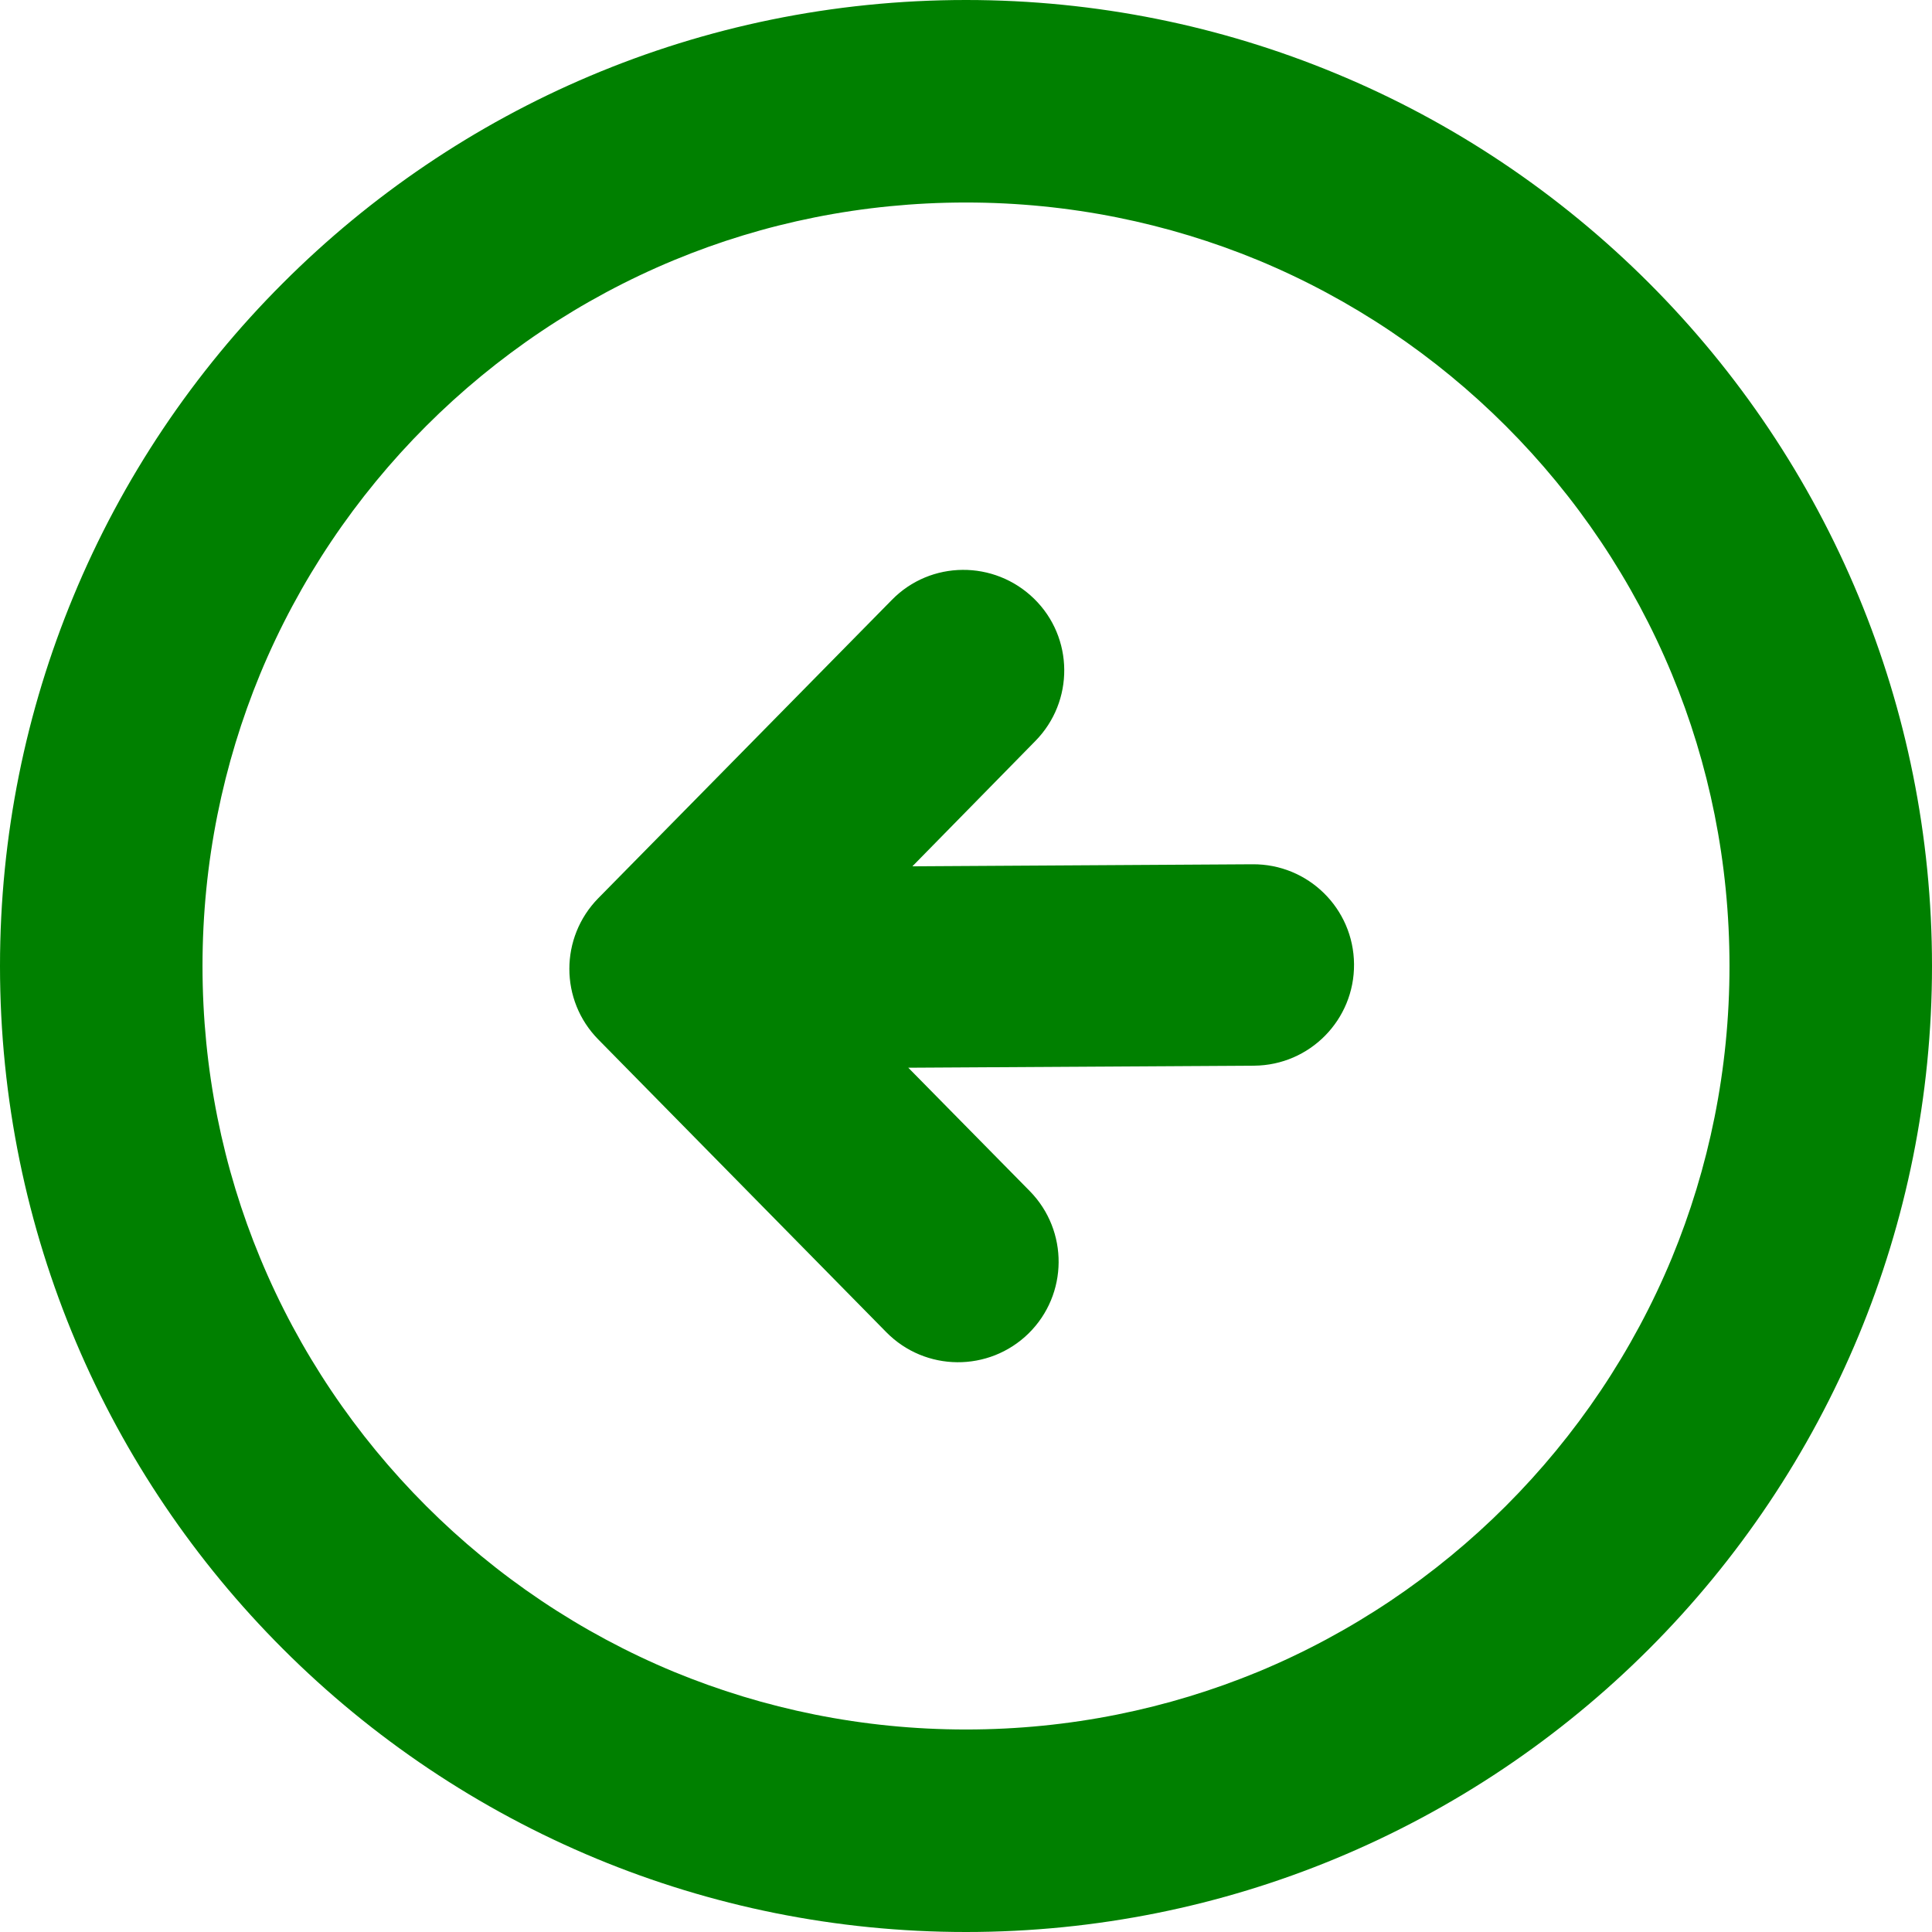
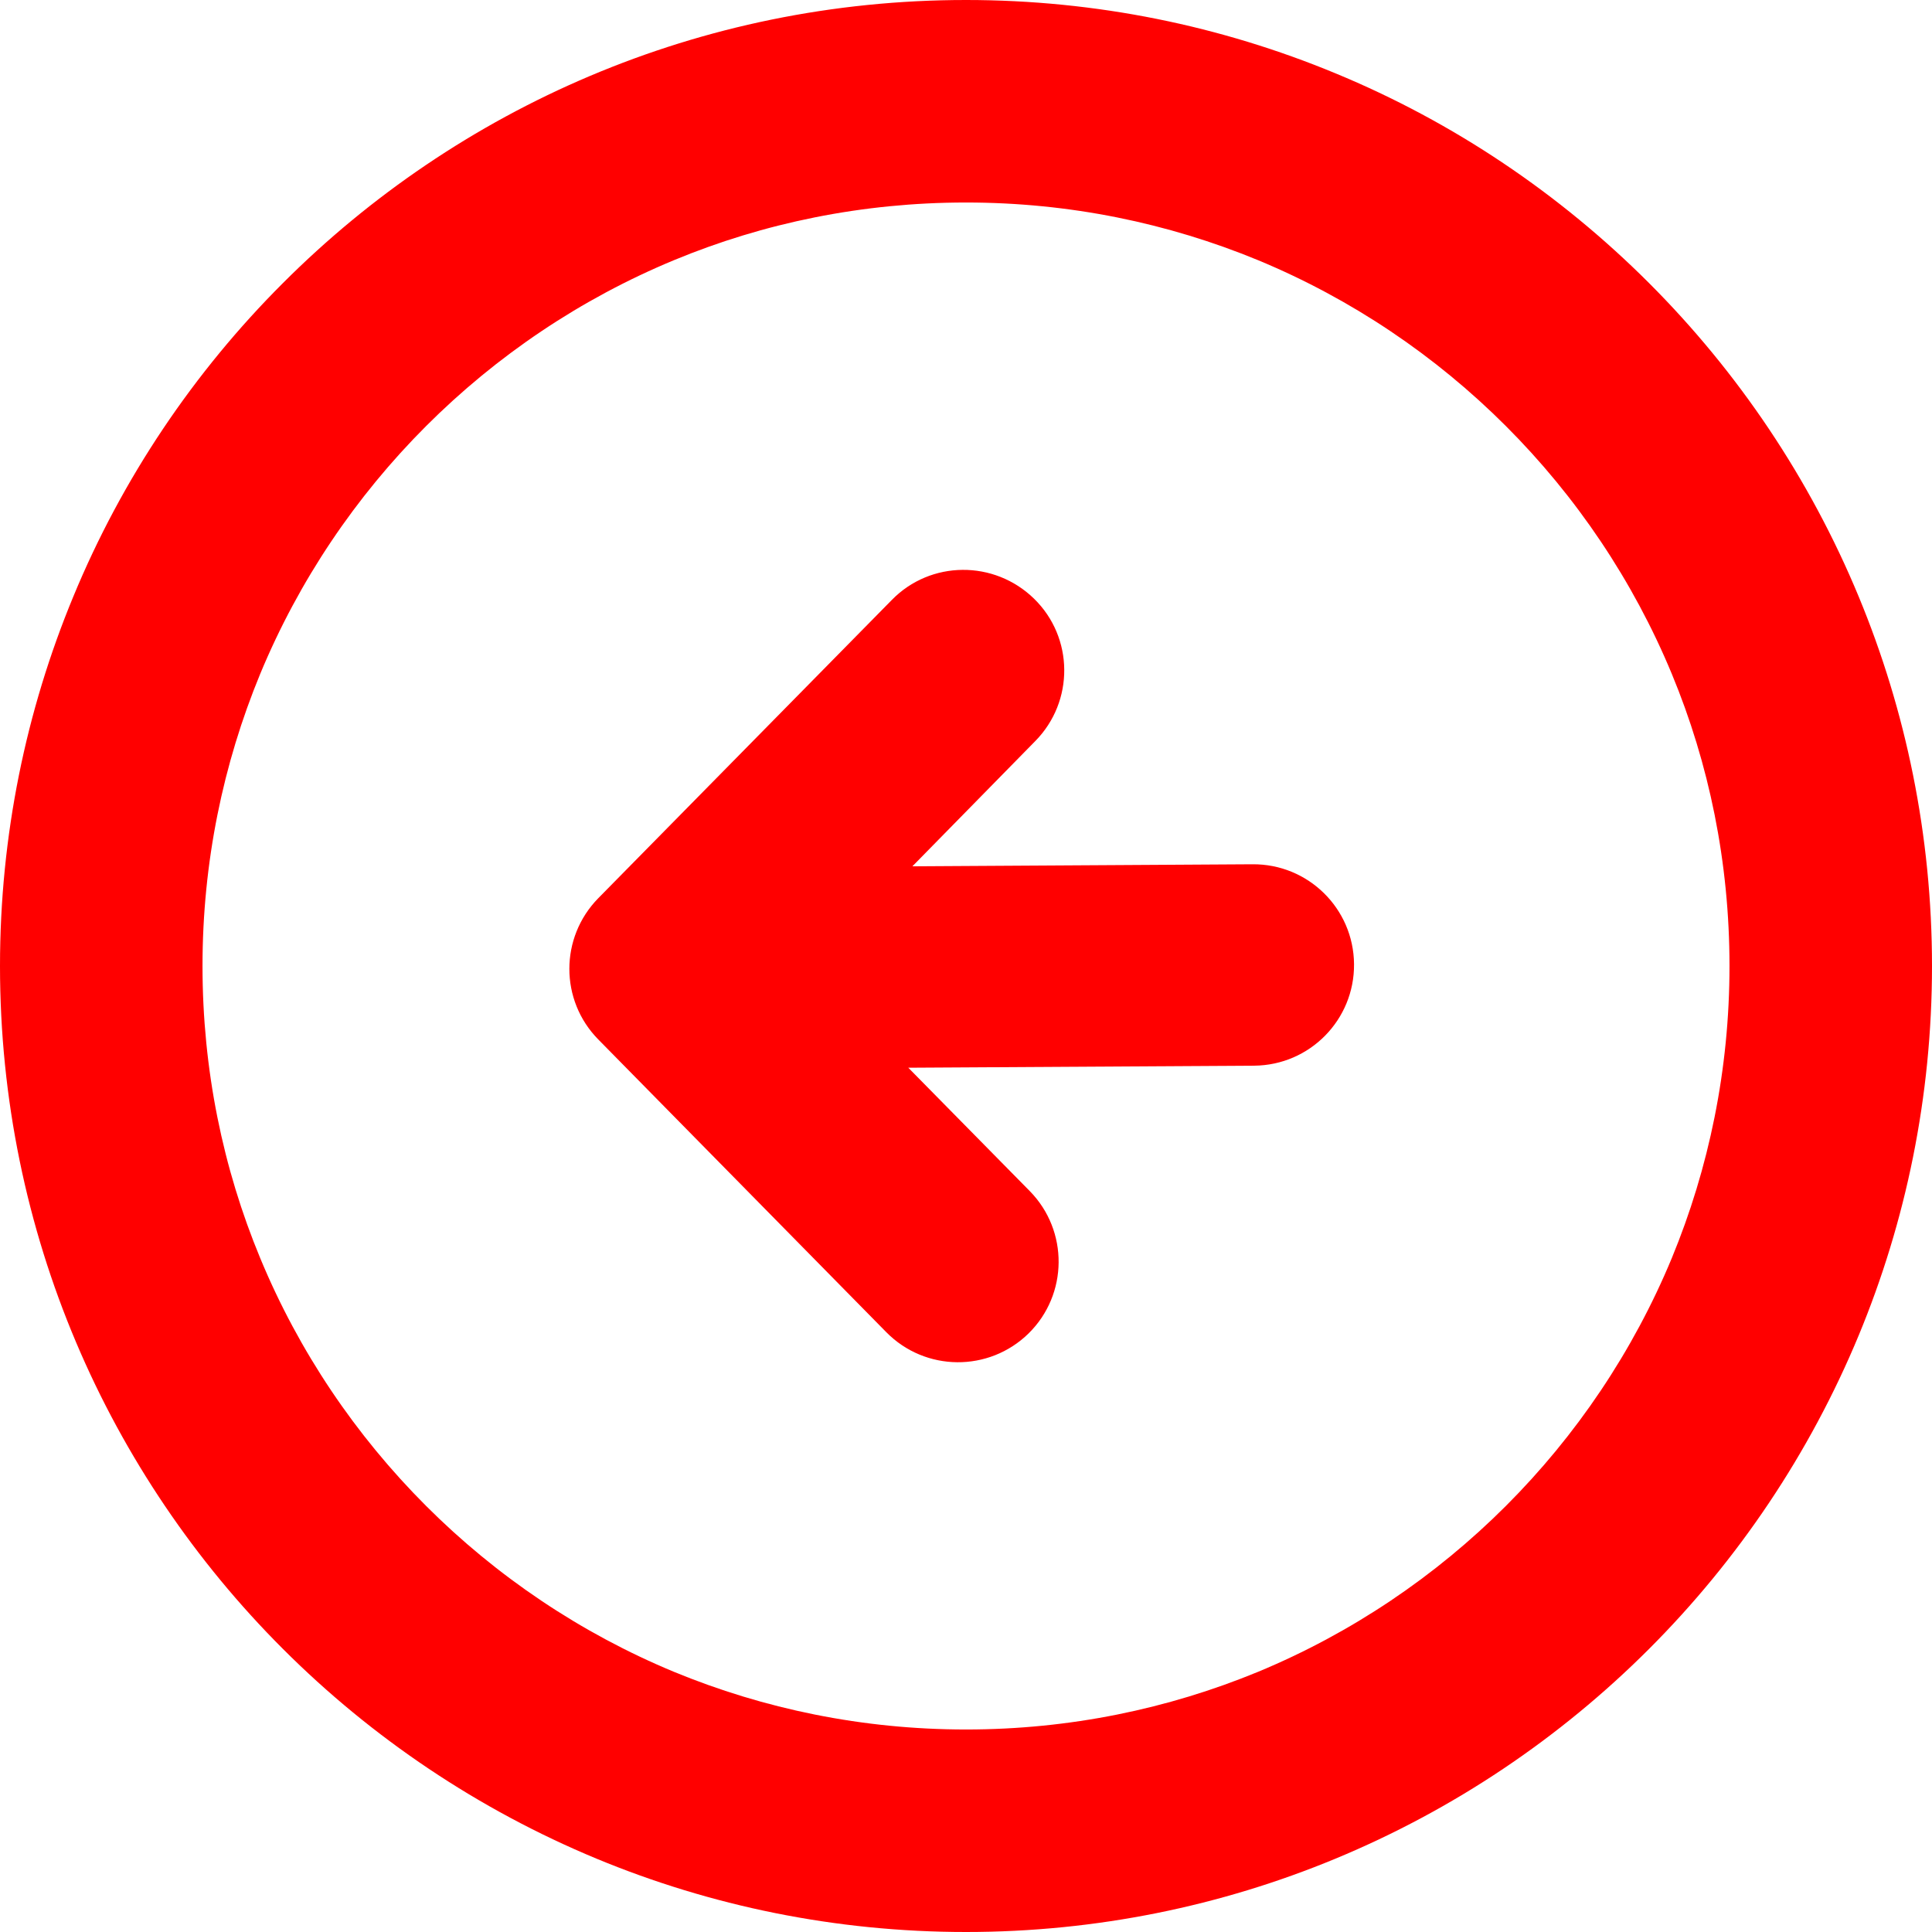
<svg xmlns="http://www.w3.org/2000/svg" version="1.1" id="Layer_1" x="0px" y="0px" viewBox="0 0 122.88 122.88" style="enable-background:new 0 0 122.88 122.88" xml:space="preserve">
  <g>
-     <path fill="green" d="M84.93,4.66C77.69,1.66,69.75,0,61.44,0C44.48,0,29.11,6.88,18,18C12.34,23.65,7.77,30.42,4.66,37.95 C1.66,45.19,0,53.13,0,61.44c0,16.96,6.88,32.33,18,43.44c5.66,5.66,12.43,10.22,19.95,13.34c7.24,3,15.18,4.66,23.49,4.66 c8.31,0,16.25-1.66,23.49-4.66c7.53-3.12,14.29-7.68,19.95-13.34c5.66-5.66,10.22-12.43,13.34-19.95c3-7.24,4.66-15.18,4.66-23.49 c0-8.31-1.66-16.25-4.66-23.49c-3.12-7.53-7.68-14.29-13.34-19.95C99.22,12.34,92.46,7.77,84.93,4.66L84.93,4.66z M65.85,47.13 c2.48-2.52,2.45-6.58-0.08-9.05s-6.58-2.45-9.05,0.08L38.05,57.13c-2.45,2.5-2.45,6.49,0,8.98l18.32,18.62 c2.48,2.52,6.53,2.55,9.05,0.08c2.52-2.48,2.55-6.53,0.08-9.05l-7.73-7.85l22-0.13c3.54-0.03,6.38-2.92,6.35-6.46 c-0.03-3.54-2.92-6.38-6.46-6.35l-21.63,0.13L65.85,47.13L65.85,47.13z M80.02,16.55c5.93,2.46,11.28,6.07,15.76,10.55 c4.48,4.48,8.09,9.83,10.55,15.76c2.37,5.71,3.67,11.99,3.67,18.58c0,6.59-1.31,12.86-3.67,18.58 c-2.46,5.93-6.07,11.28-10.55,15.76c-4.48,4.48-9.83,8.09-15.76,10.55C74.3,108.69,68.03,110,61.44,110s-12.86-1.31-18.58-3.67 c-5.93-2.46-11.28-6.07-15.76-10.55c-4.48-4.48-8.09-9.82-10.55-15.76c-2.37-5.71-3.67-11.99-3.67-18.58 c0-6.59,1.31-12.86,3.67-18.58c2.46-5.93,6.07-11.28,10.55-15.76c4.48-4.48,9.83-8.09,15.76-10.55c5.71-2.37,11.99-3.67,18.58-3.67 C68.03,12.88,74.3,14.19,80.02,16.55L80.02,16.55z" />
+     <path fill="red" d="M84.93,4.66C77.69,1.66,69.75,0,61.44,0C44.48,0,29.11,6.88,18,18C12.34,23.65,7.77,30.42,4.66,37.95 C1.66,45.19,0,53.13,0,61.44c0,16.96,6.88,32.33,18,43.44c5.66,5.66,12.43,10.22,19.95,13.34c7.24,3,15.18,4.66,23.49,4.66 c8.31,0,16.25-1.66,23.49-4.66c7.53-3.12,14.29-7.68,19.95-13.34c5.66-5.66,10.22-12.43,13.34-19.95c3-7.24,4.66-15.18,4.66-23.49 c0-8.31-1.66-16.25-4.66-23.49c-3.12-7.53-7.68-14.29-13.34-19.95C99.22,12.34,92.46,7.77,84.93,4.66L84.93,4.66z M65.85,47.13 c2.48-2.52,2.45-6.58-0.08-9.05s-6.58-2.45-9.05,0.08L38.05,57.13c-2.45,2.5-2.45,6.49,0,8.98l18.32,18.62 c2.48,2.52,6.53,2.55,9.05,0.08c2.52-2.48,2.55-6.53,0.08-9.05l-7.73-7.85l22-0.13c3.54-0.03,6.38-2.92,6.35-6.46 c-0.03-3.54-2.92-6.38-6.46-6.35l-21.63,0.13L65.85,47.13L65.85,47.13z M80.02,16.55c5.93,2.46,11.28,6.07,15.76,10.55 c4.48,4.48,8.09,9.83,10.55,15.76c2.37,5.71,3.67,11.99,3.67,18.58c0,6.59-1.31,12.86-3.67,18.58 c-2.46,5.93-6.07,11.28-10.55,15.76c-4.48,4.48-9.83,8.09-15.76,10.55C74.3,108.69,68.03,110,61.44,110s-12.86-1.31-18.58-3.67 c-5.93-2.46-11.28-6.07-15.76-10.55c-4.48-4.48-8.09-9.82-10.55-15.76c-2.37-5.71-3.67-11.99-3.67-18.58 c0-6.59,1.31-12.86,3.67-18.58c2.46-5.93,6.07-11.28,10.55-15.76c4.48-4.48,9.83-8.09,15.76-10.55c5.71-2.37,11.99-3.67,18.58-3.67 C68.03,12.88,74.3,14.19,80.02,16.55L80.02,16.55z" />
  </g>
</svg>
